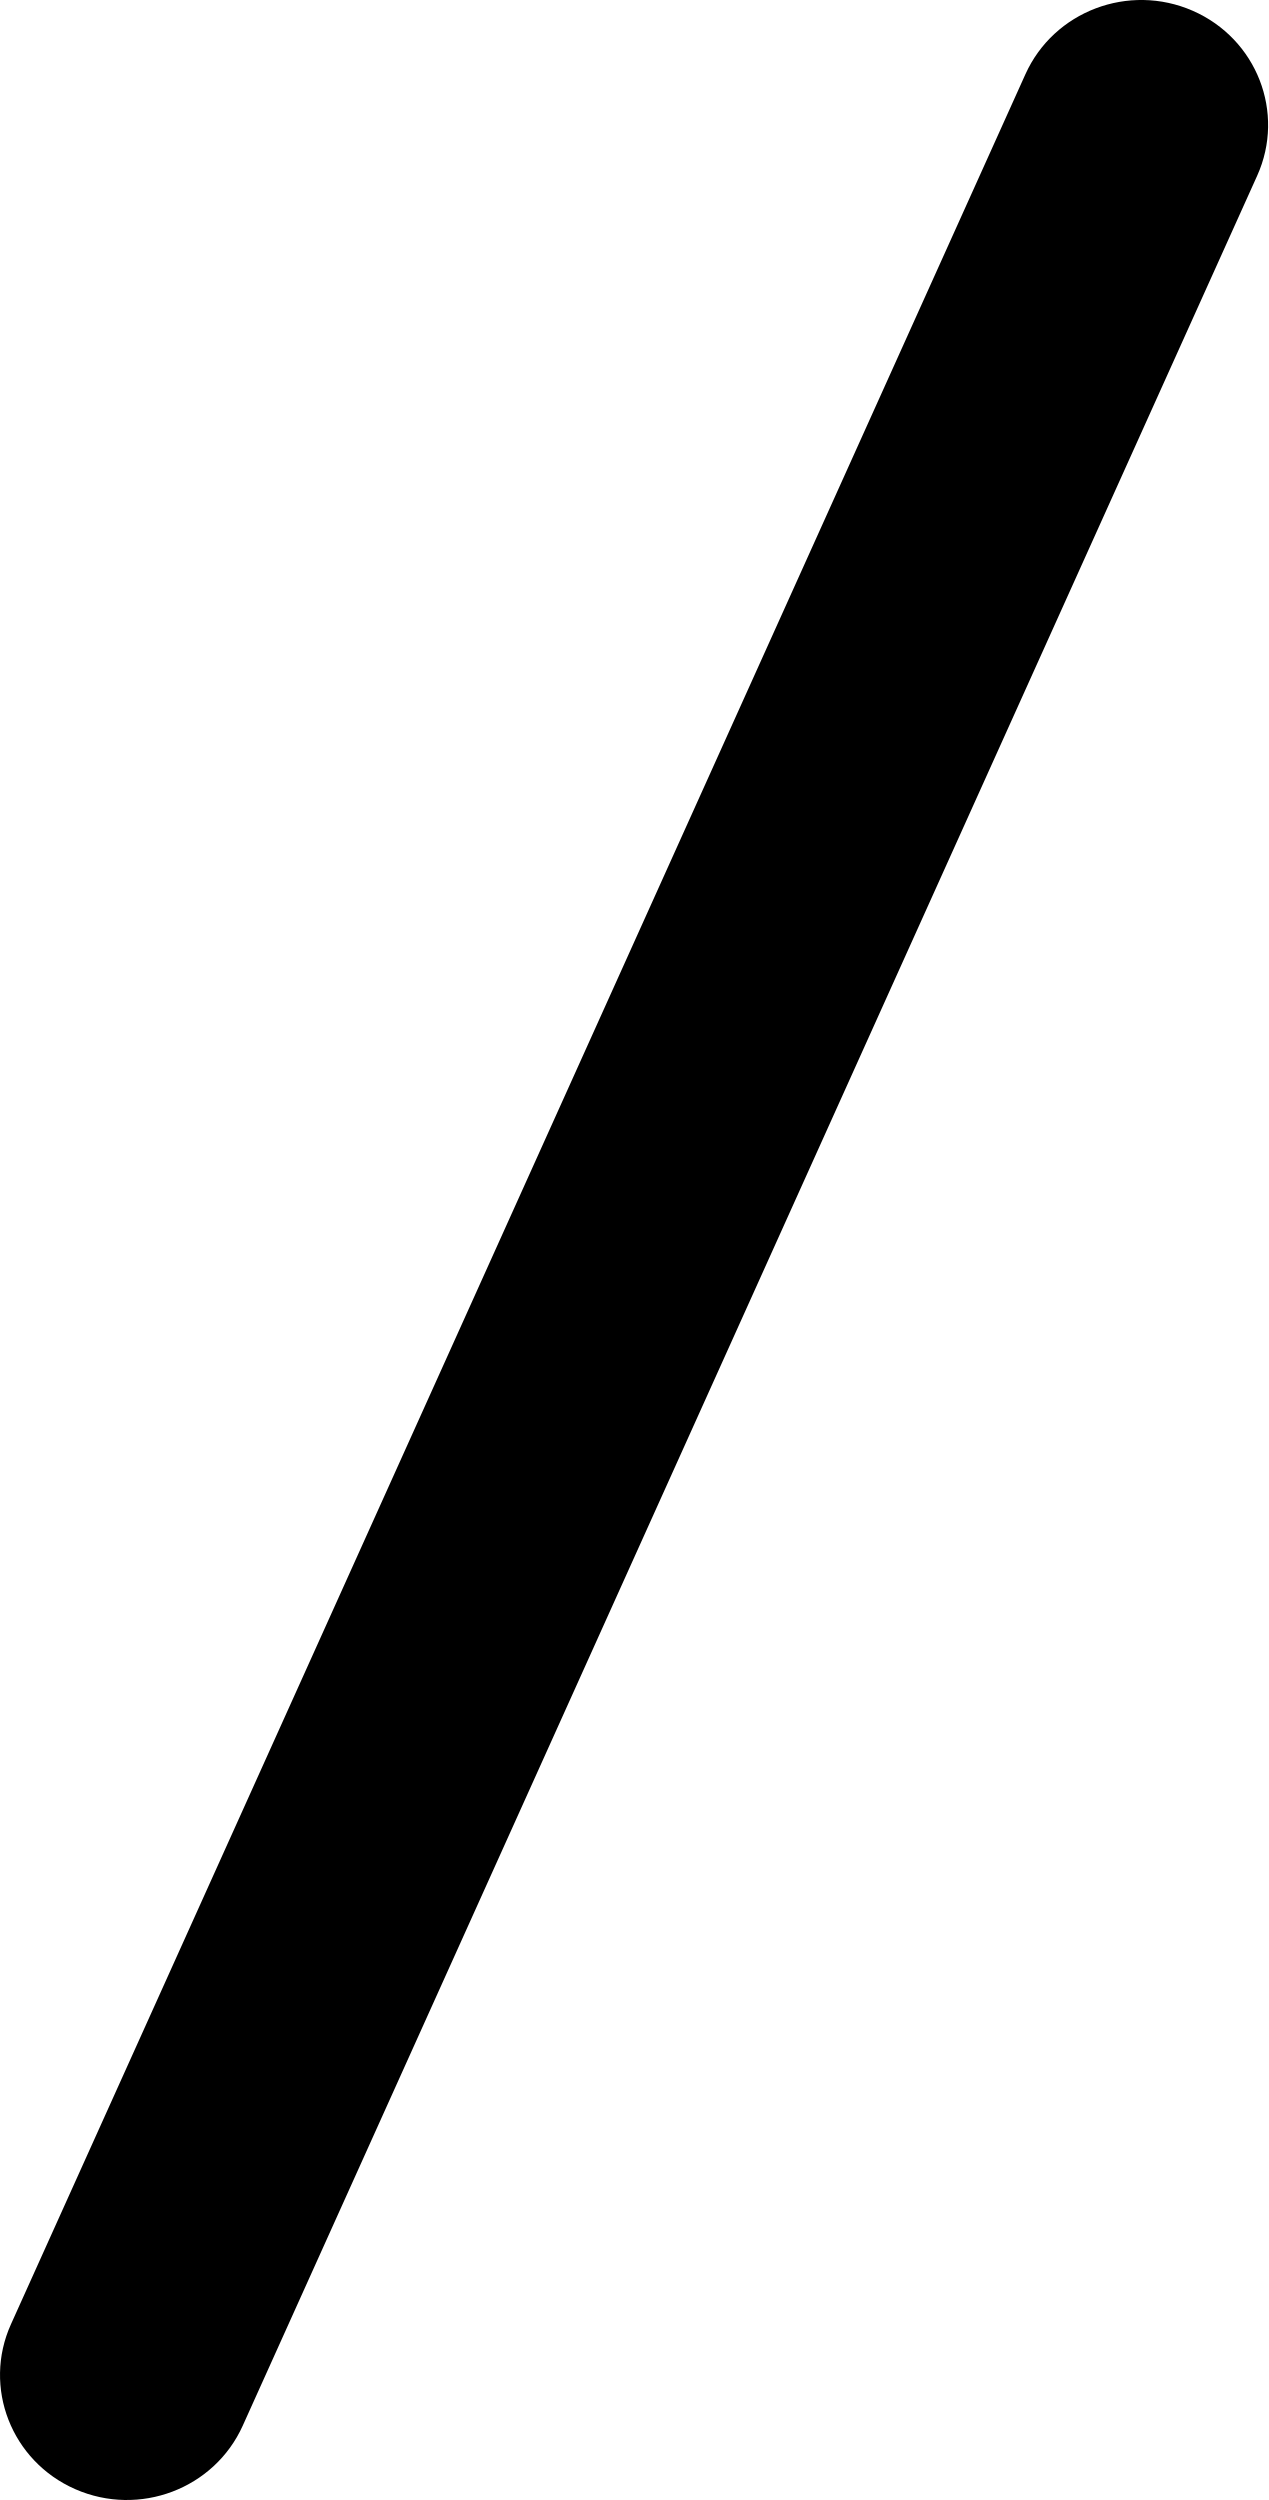
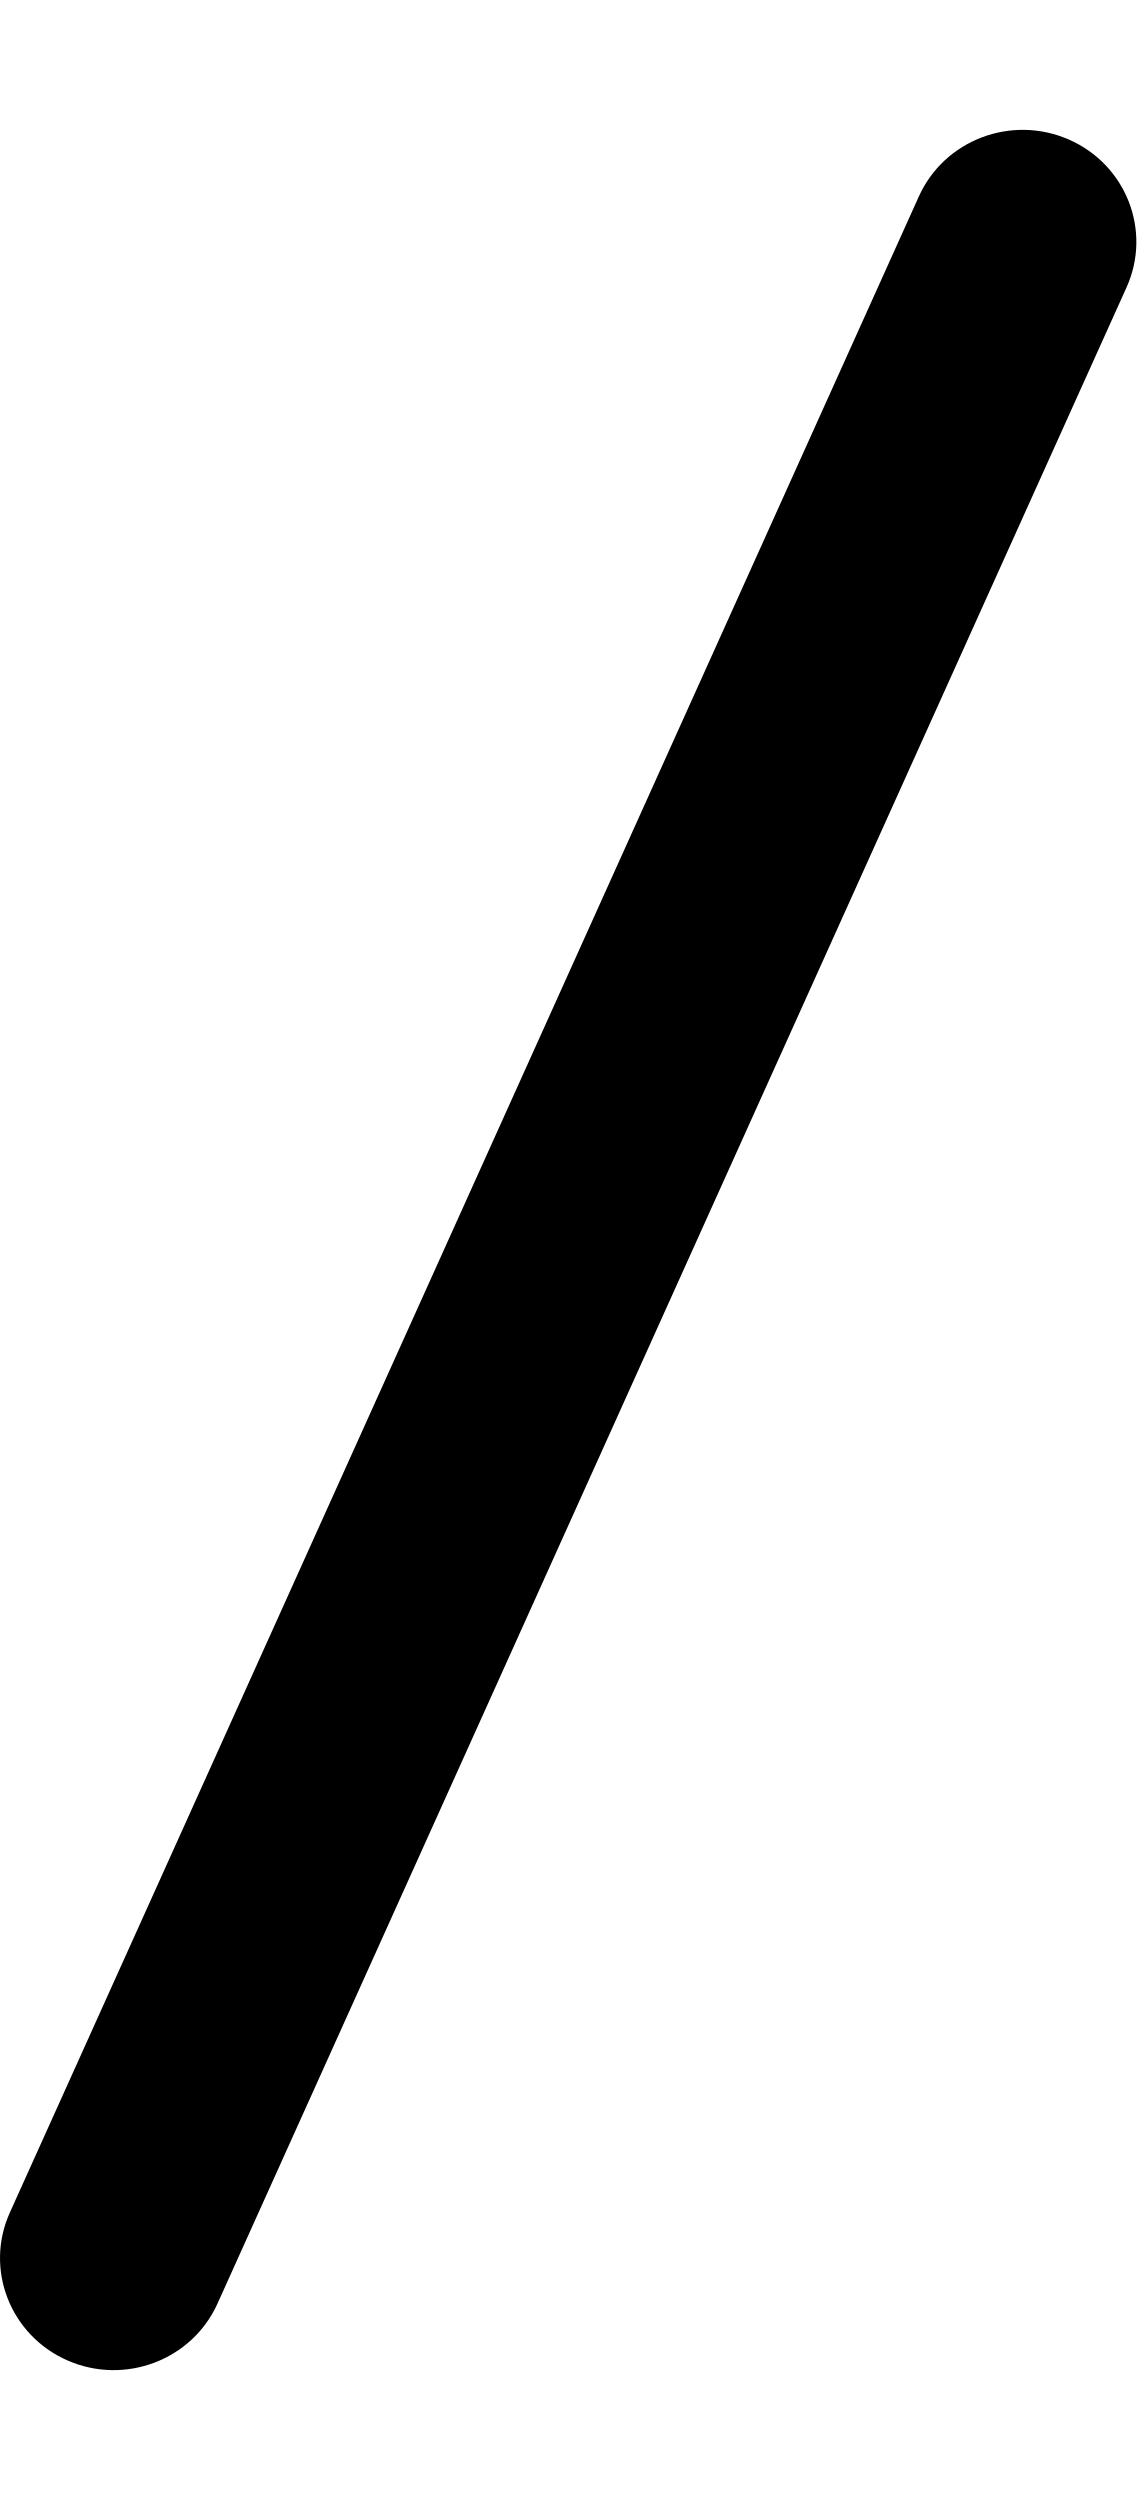
- <svg xmlns="http://www.w3.org/2000/svg" viewBox="0 0 35 69">
-   <path d="M28.301 2.05C29.086 0.308 31.154 -0.476 32.921 0.298C34.687 1.072 35.483 3.111 34.697 4.852L6.699 66.95C5.914 68.692 3.846 69.476 2.079 68.702C0.313 67.928 -0.482 65.889 0.303 64.148L28.301 2.05Z" />
+ <svg xmlns="http://www.w3.org/2000/svg" viewBox="0 0 35 77">
+   <g clip-path="url(#clip0_1769_123)">
+     <path d="M28.301 6.05C29.086 4.308 31.154 3.524 32.921 4.298C34.687 5.072 35.483 7.111 34.697 8.852L6.699 70.95C5.914 72.692 3.846 73.476 2.079 72.702C0.313 71.928 -0.482 69.889 0.303 68.148L28.301 6.05Z" />
+   </g>
+   <defs>
+     <clipPath id="clip0_1769_123">
+       <rect width="35" height="69" transform="translate(0 4)" />
+     </clipPath>
+   </defs>
</svg>
